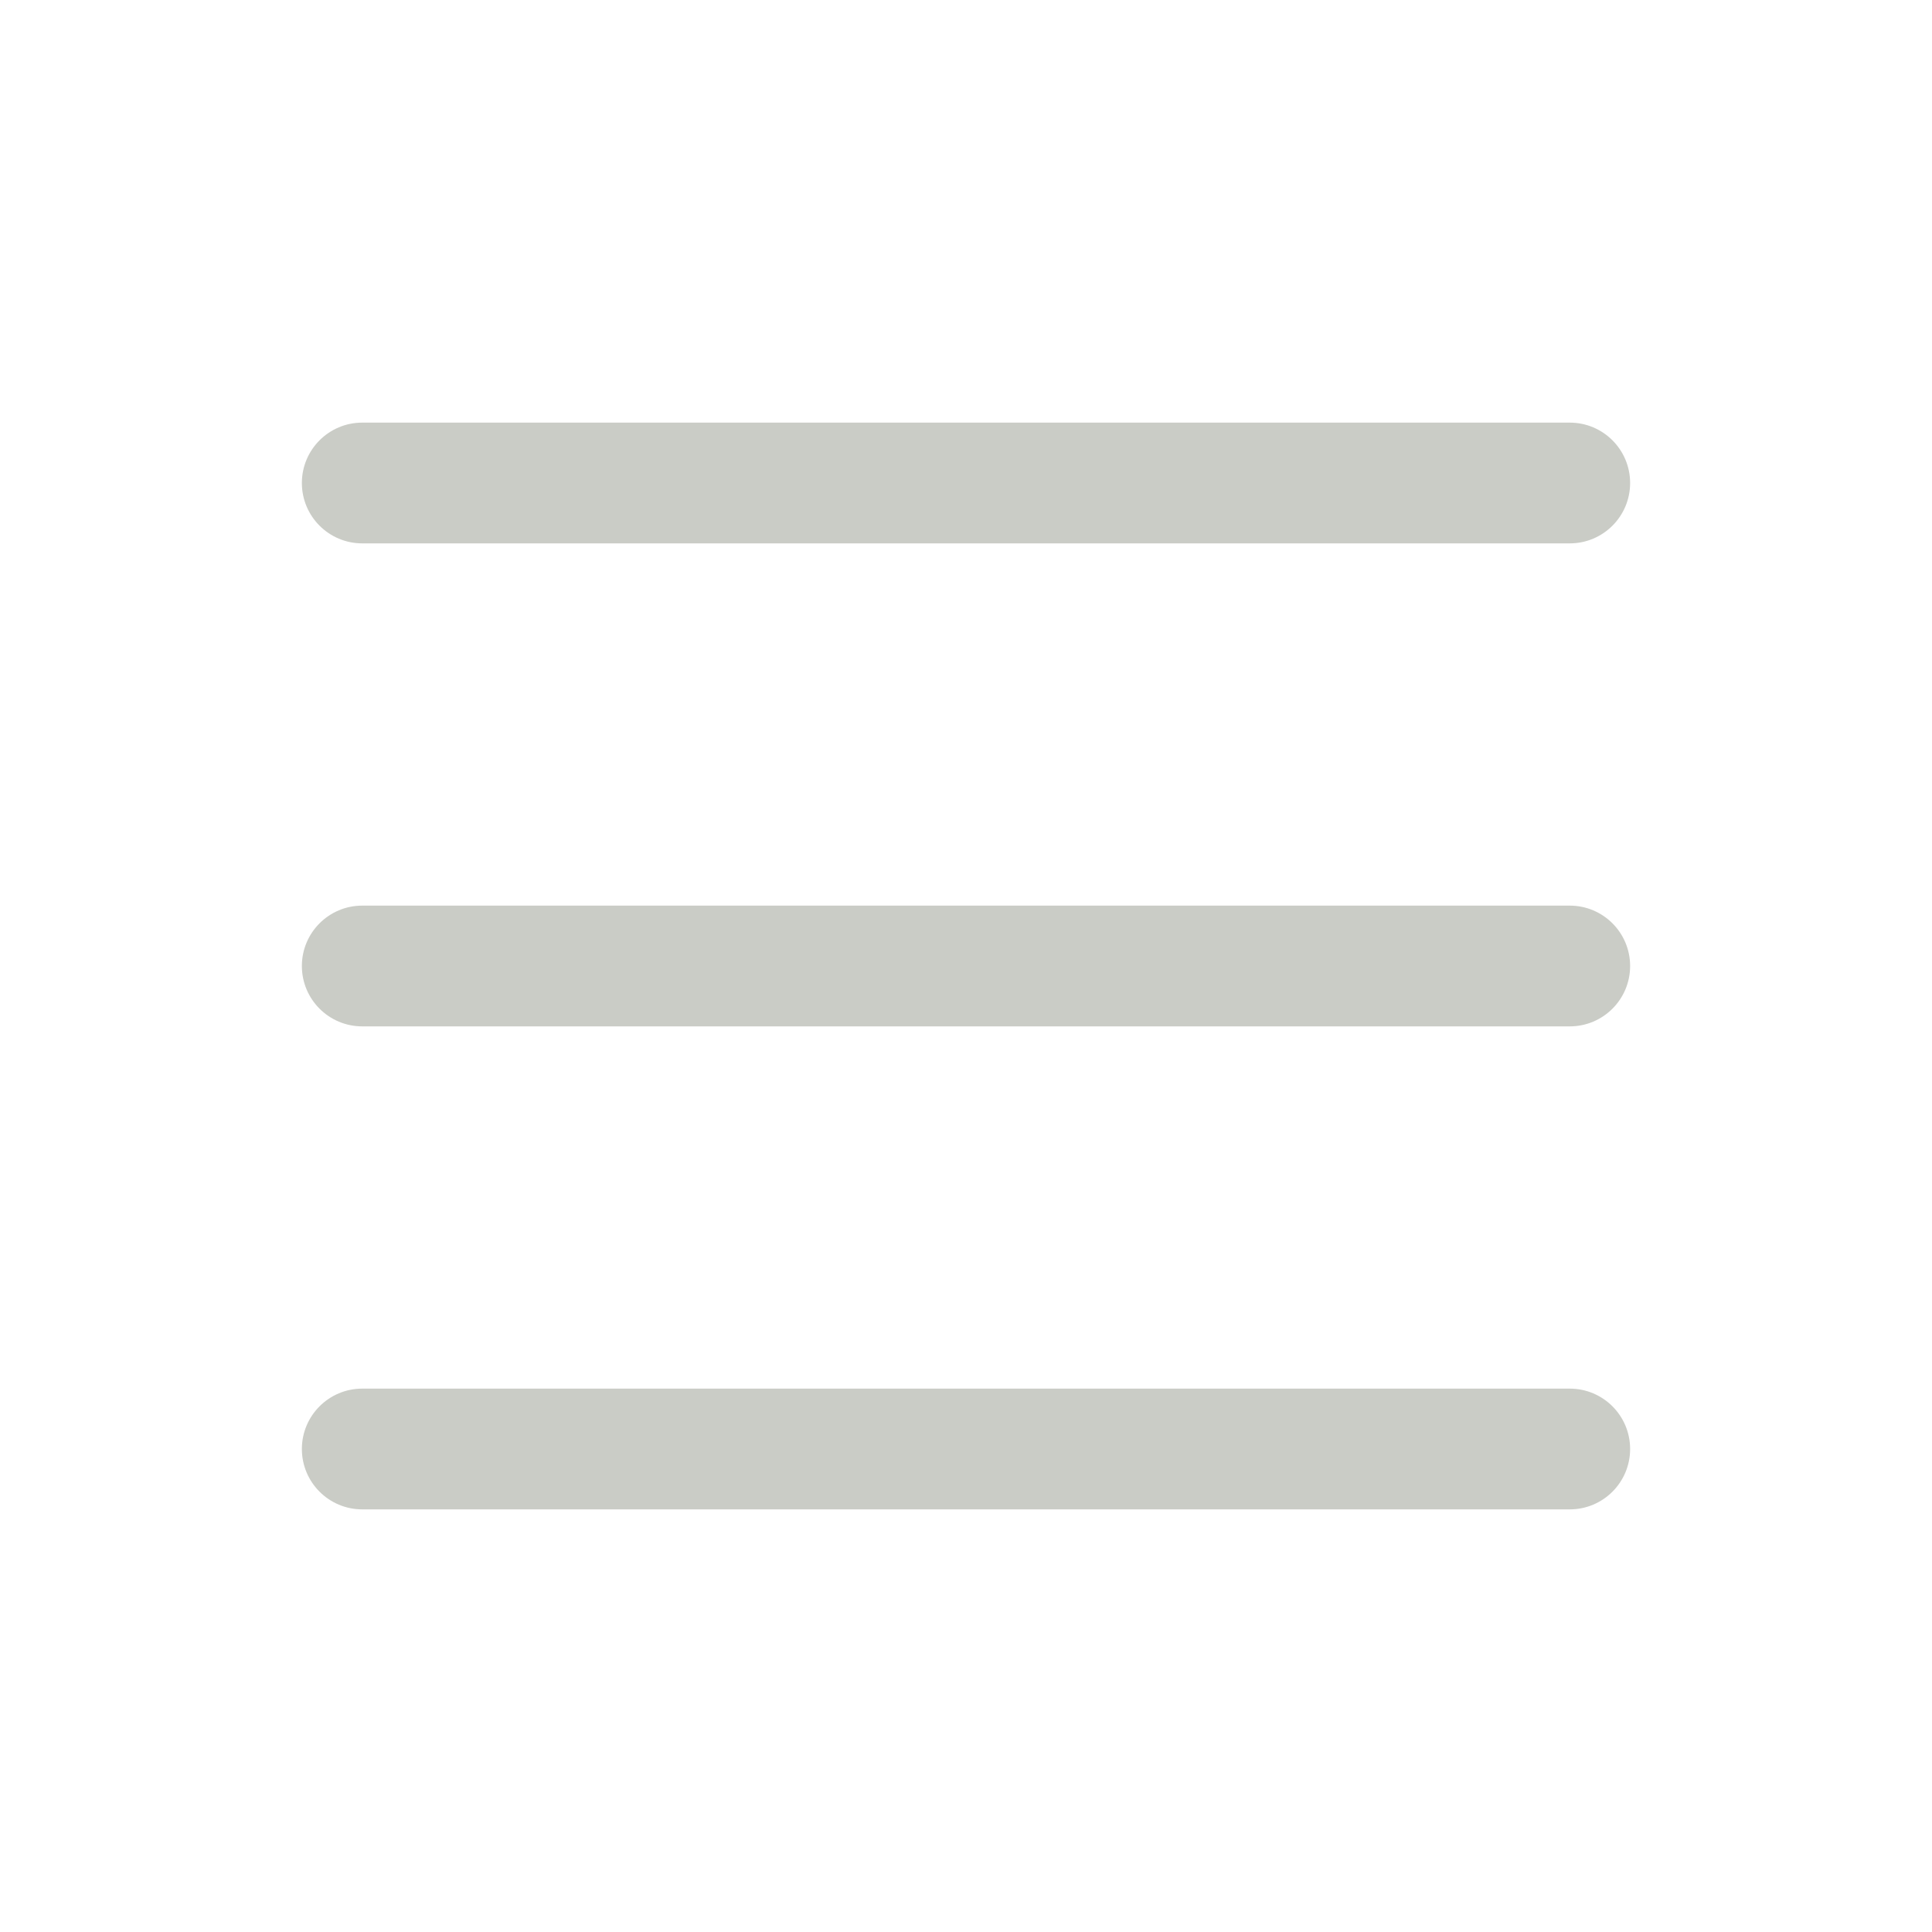
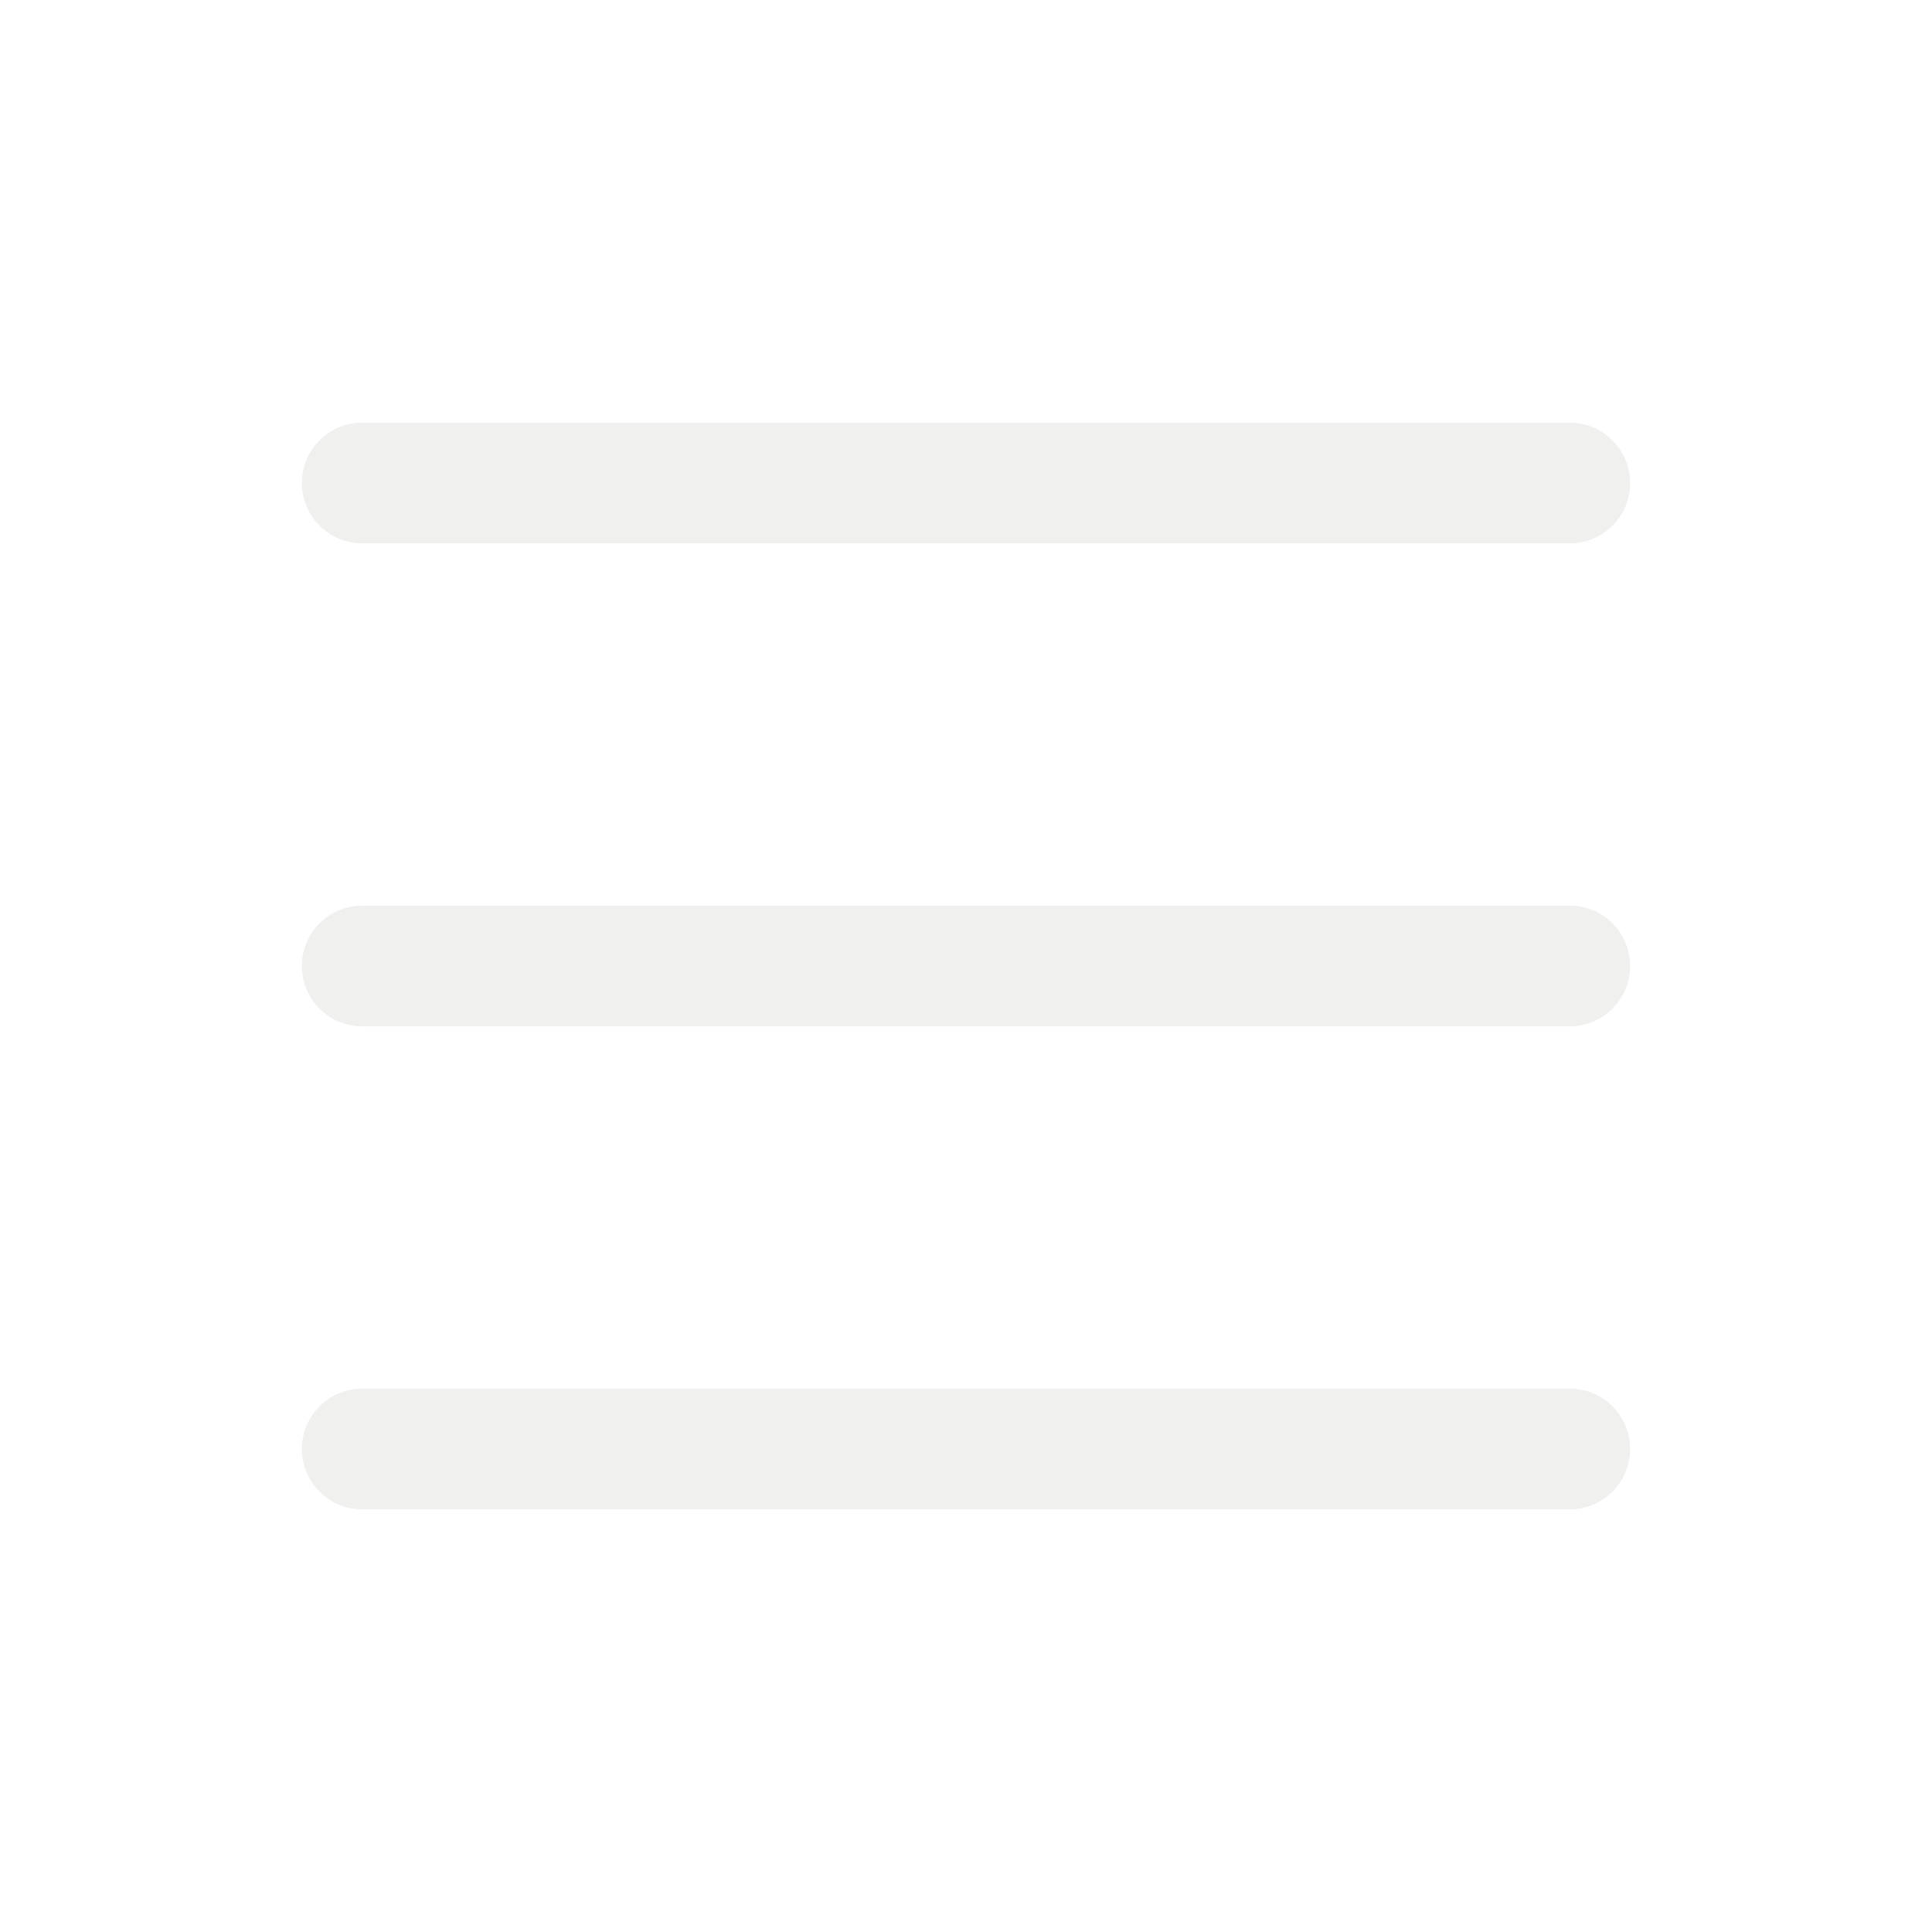
- <svg xmlns="http://www.w3.org/2000/svg" width="20" height="20" fill="#caccc6" class="bi bi-list" viewBox="0 0 16 16">
+ <svg xmlns="http://www.w3.org/2000/svg" width="20" height="20" fill="#f0f0ee" class="bi bi-list" viewBox="0 0 16 16">
  <path fill-rule="evenodd" d="M2.5 12a.5.5 0 0 1 .5-.5h10a.5.5 0 0 1 0 1H3a.5.5 0 0 1-.5-.5zm0-4a.5.5 0 0 1 .5-.5h10a.5.5 0 0 1 0 1H3a.5.5 0 0 1-.5-.5zm0-4a.5.5 0 0 1 .5-.5h10a.5.5 0 0 1 0 1H3a.5.5 0 0 1-.5-.5z" />
</svg>
